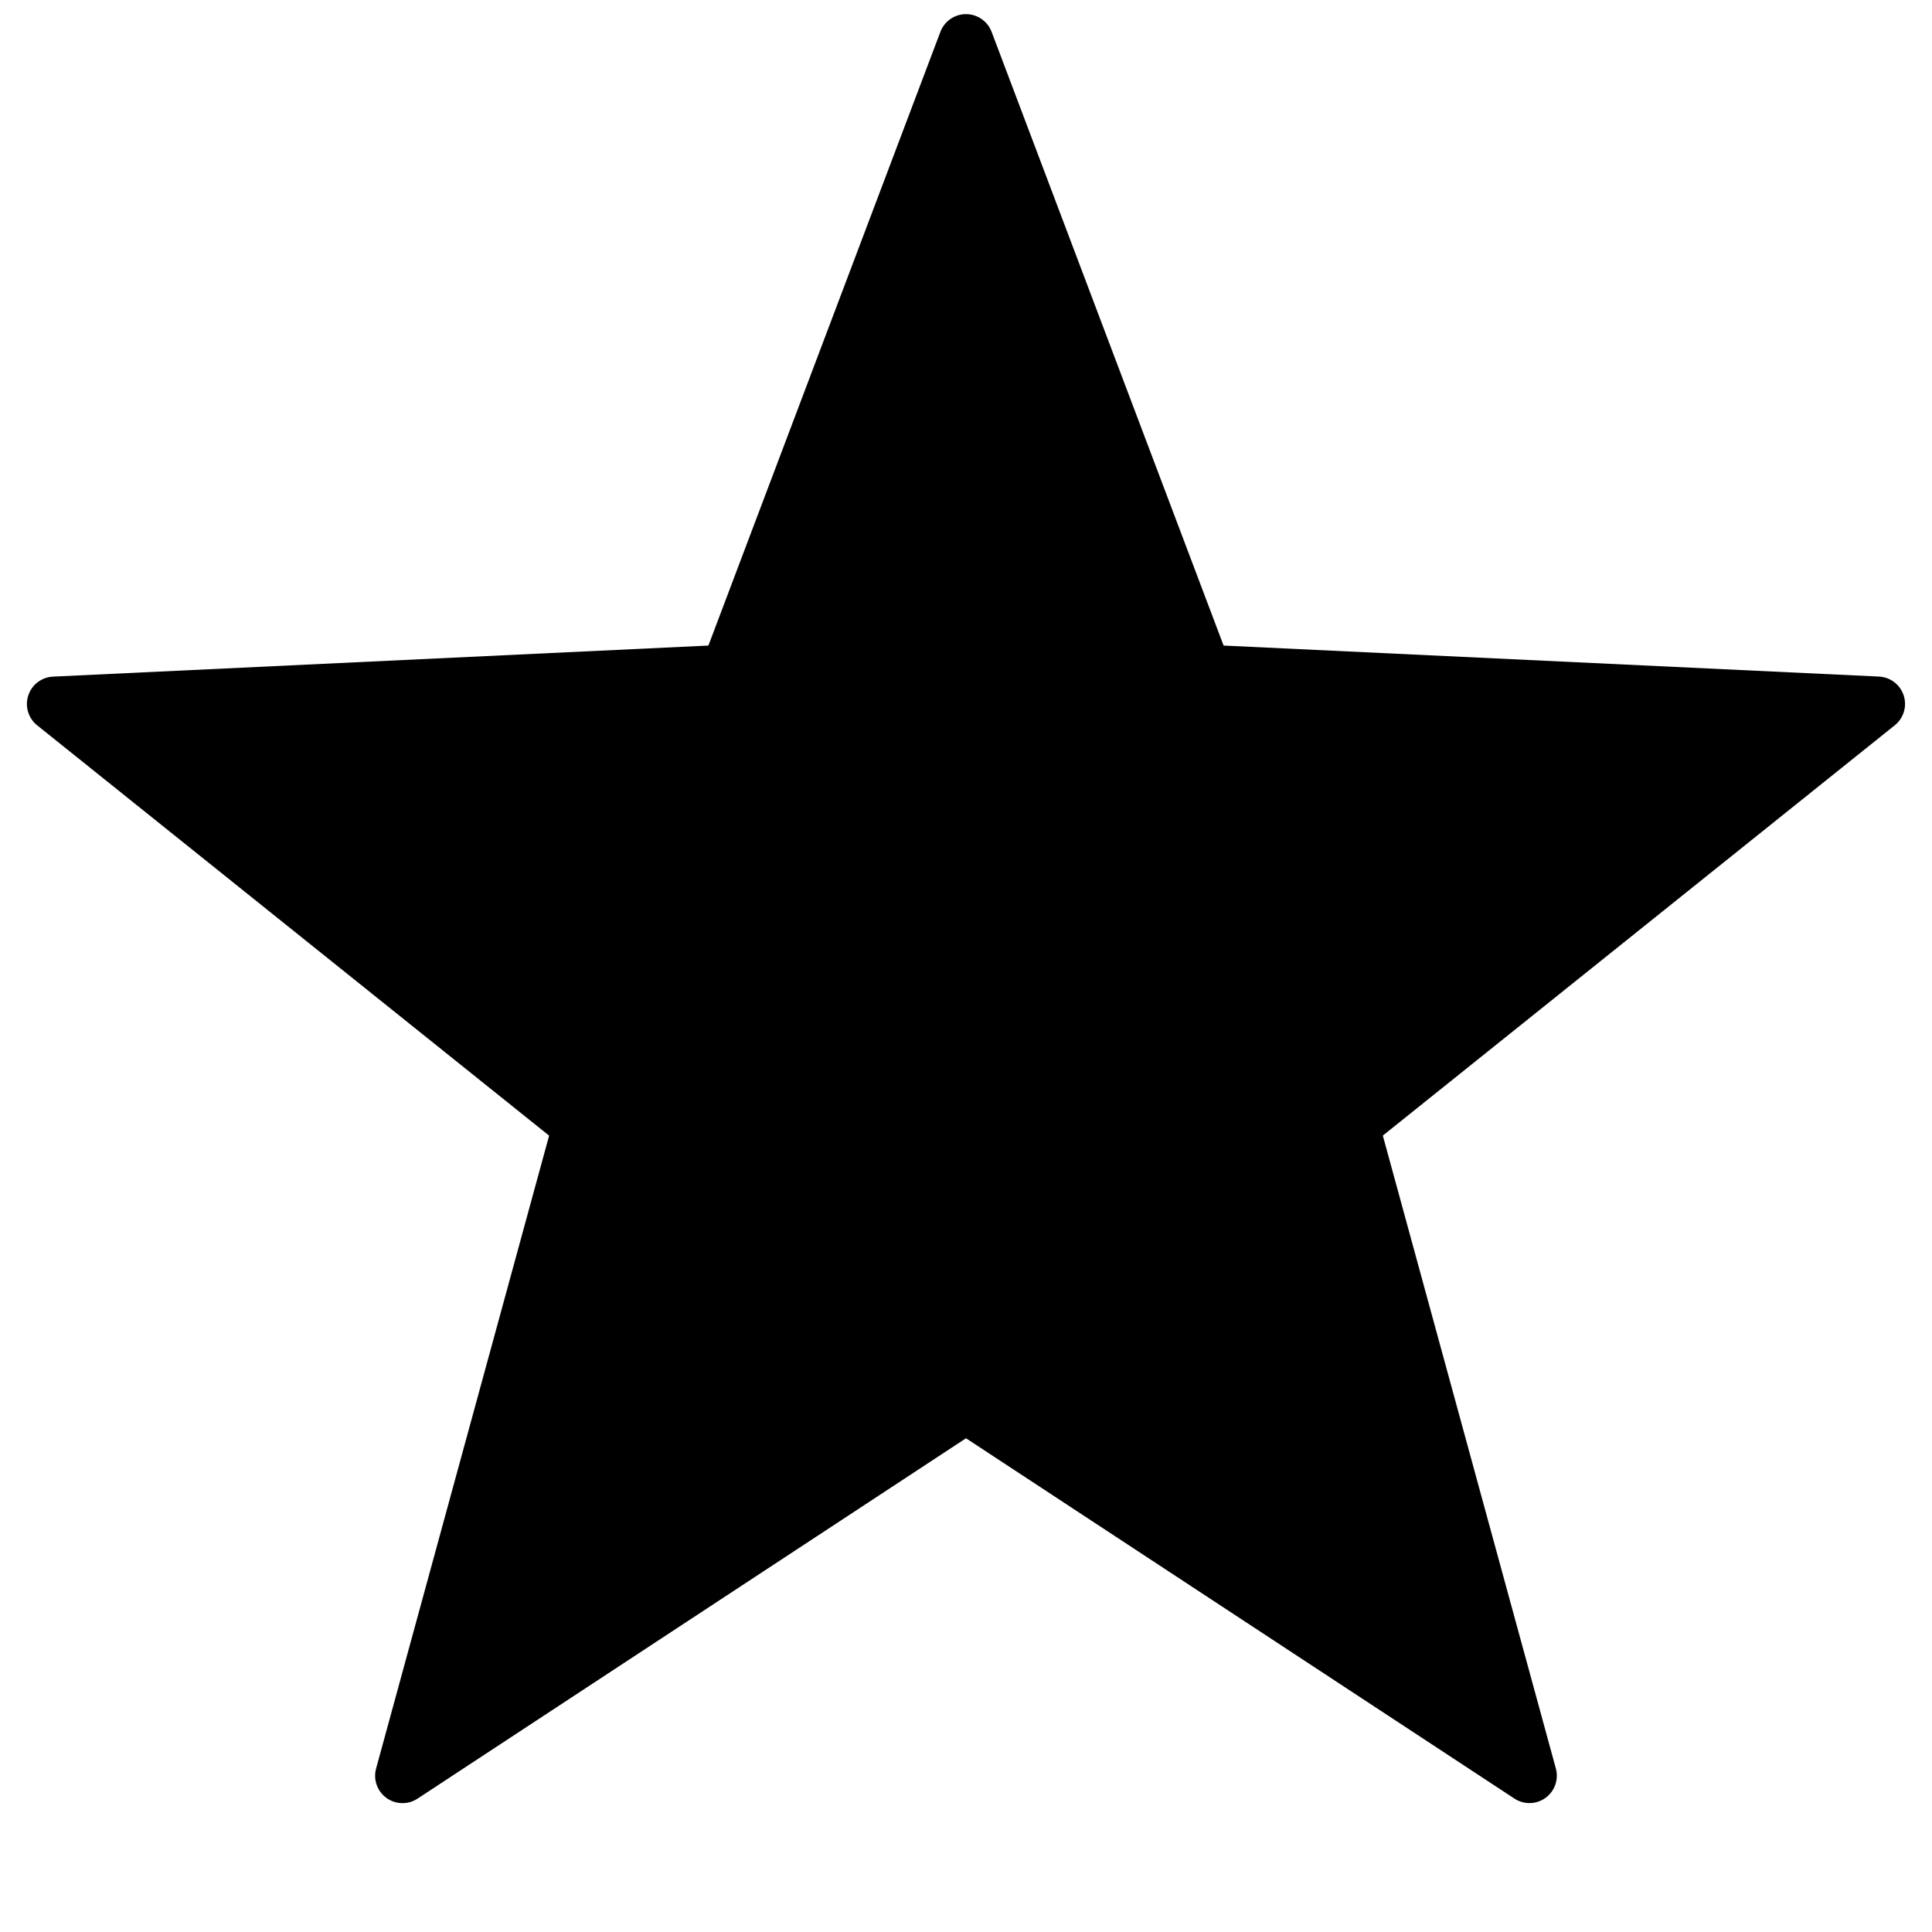
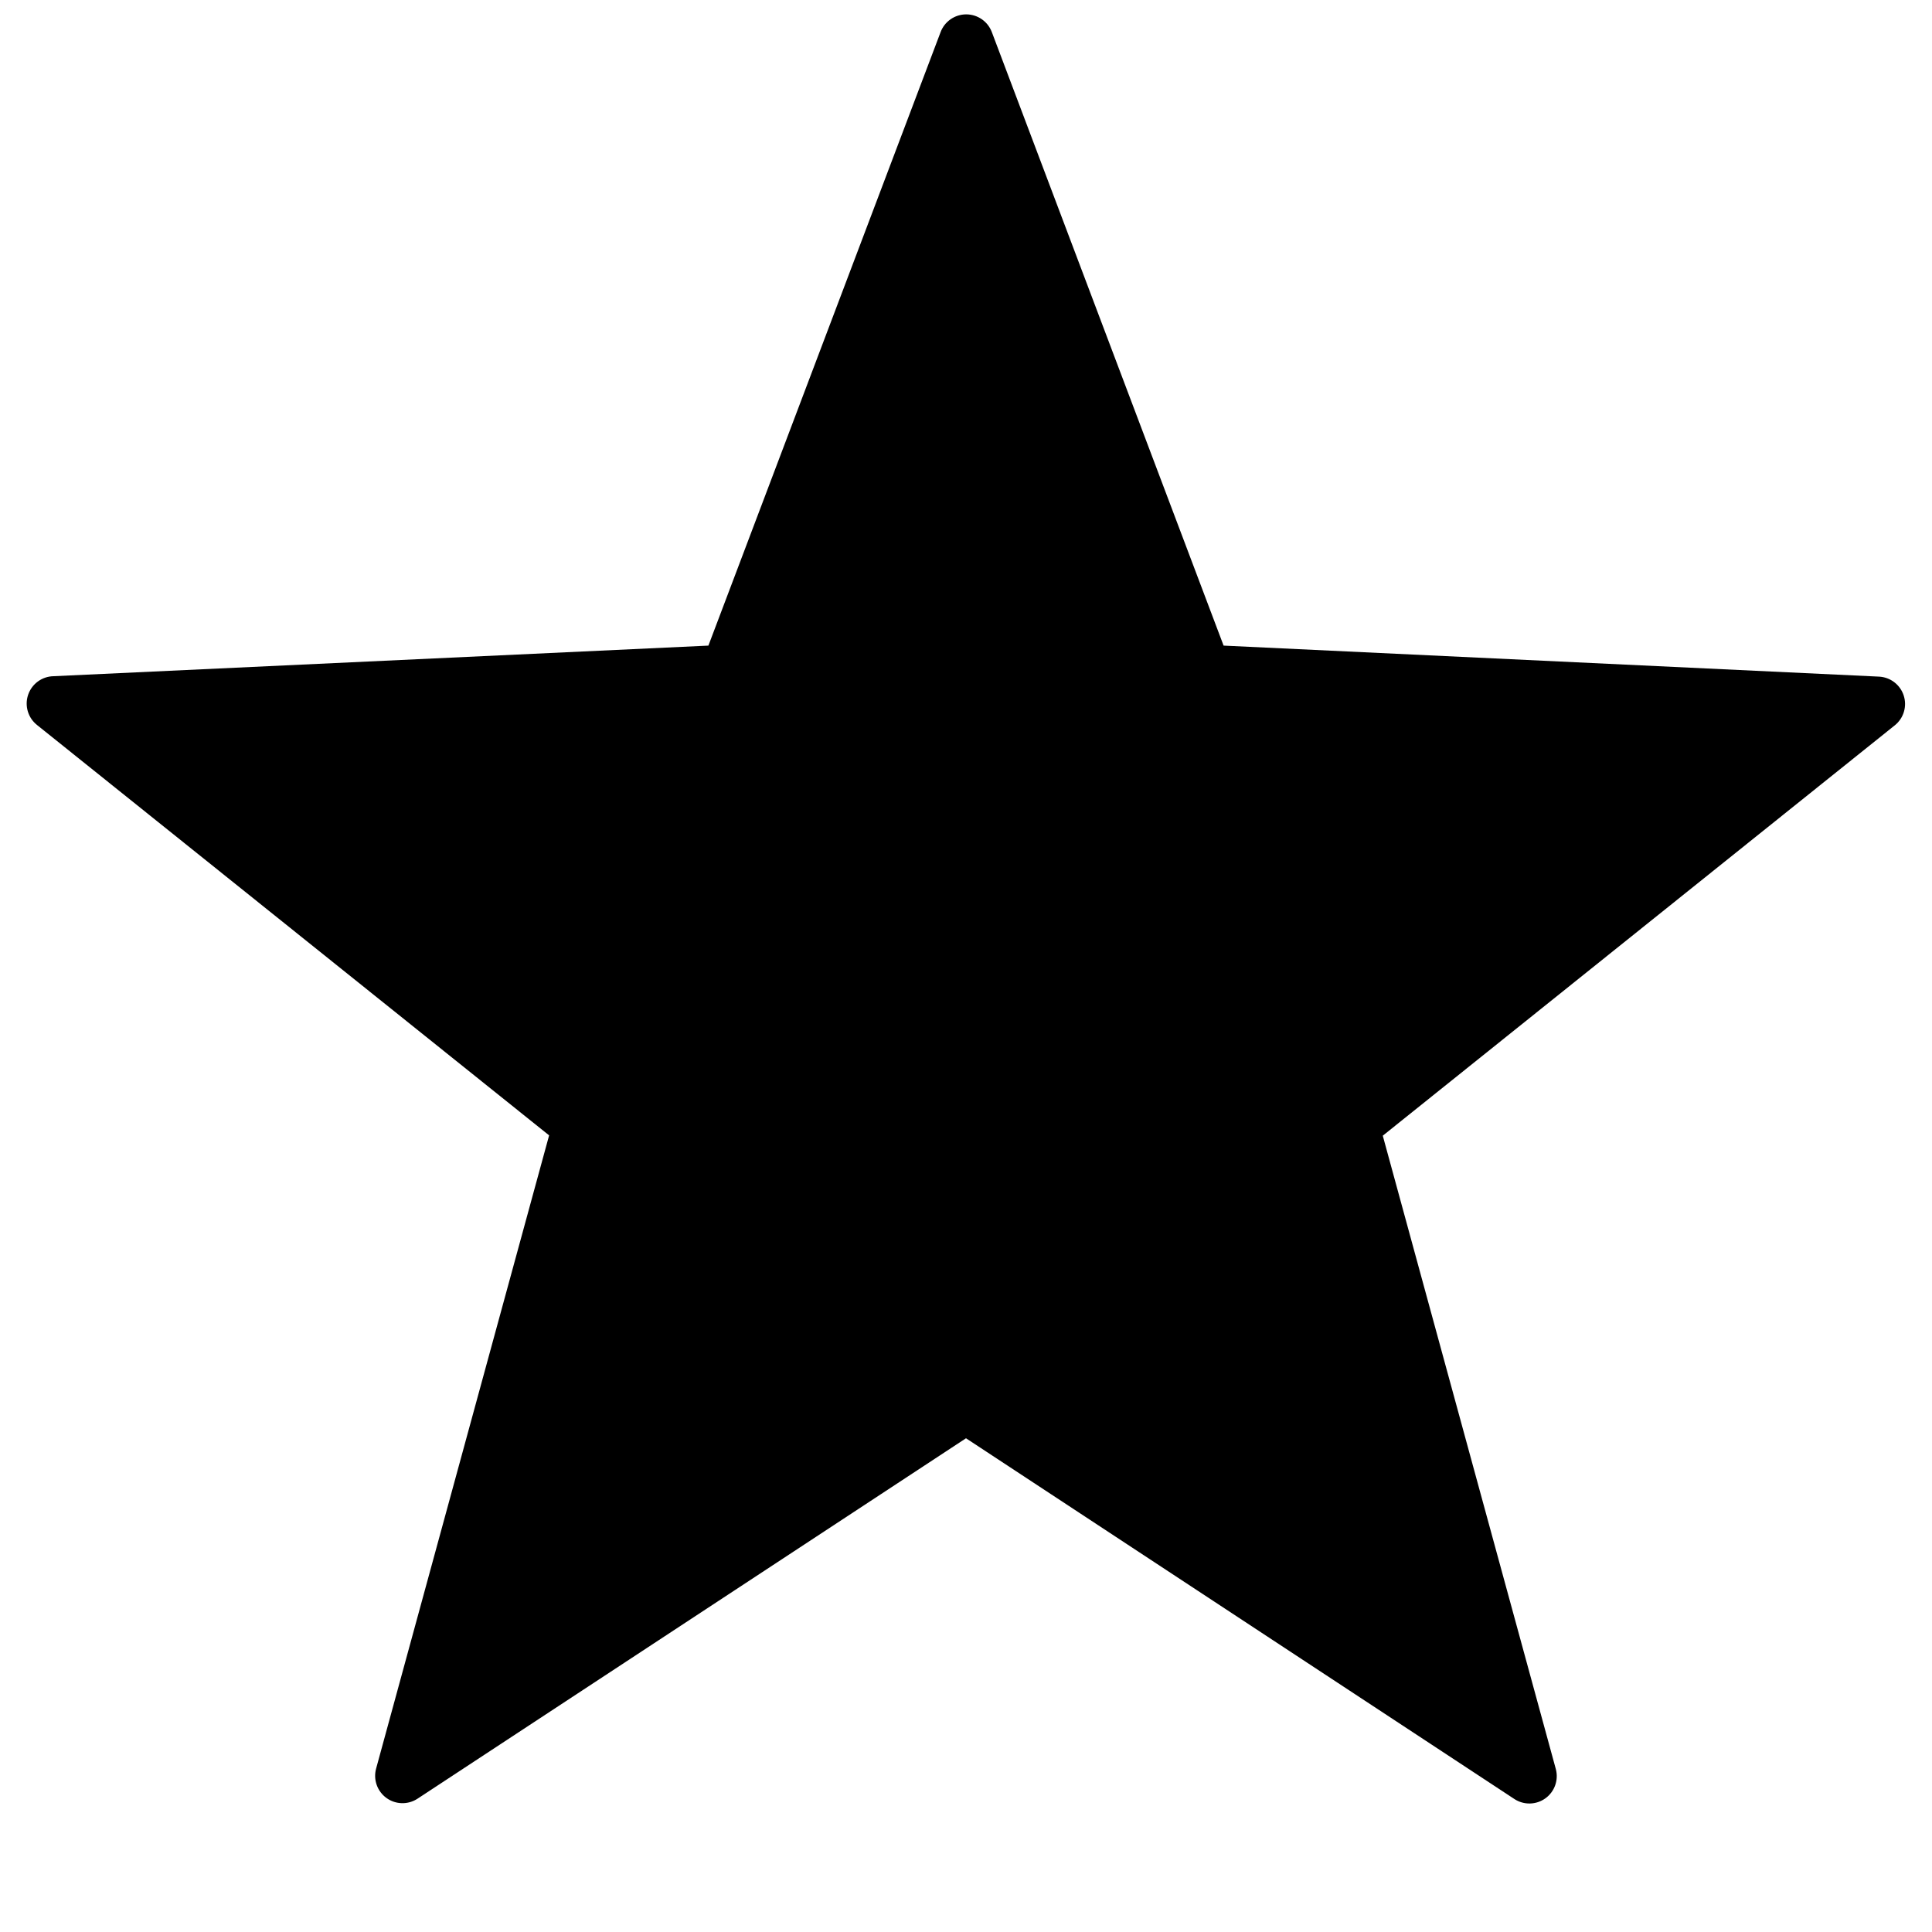
- <svg xmlns="http://www.w3.org/2000/svg" height="36" viewBox="0 0 36 36" width="36">
-   <path d="M18.477.593L22.8 12.029l12.212.578a.51.51 0 0 1 .295.907l-9.54 7.646 3.224 11.793a.51.51 0 0 1-.772.561L18 26.8 7.78 33.515a.51.51 0 0 1-.772-.561l3.224-11.793-9.54-7.646a.51.51 0 0 1 .295-.907l12.213-.579L17.523.593a.51.51 0 0 1 .954 0z" />
+ <svg xmlns="http://www.w3.org/2000/svg" height="18" viewBox="0 0 18 18" width="18">
+   <path d="M9.241.3L11.4 6.015l6.106.289a.255.255 0 0 1 .147.454l-4.77 3.823 1.612 5.9a.255.255 0 0 1-.386.28L9 13.4l-5.11 3.358a.255.255 0 0 1-.386-.28l1.612-5.9L.348 6.757A.255.255 0 0 1 .5 6.3l6.1-.285L8.763.3a.255.255 0 0 1 .478 0z" />
</svg>
